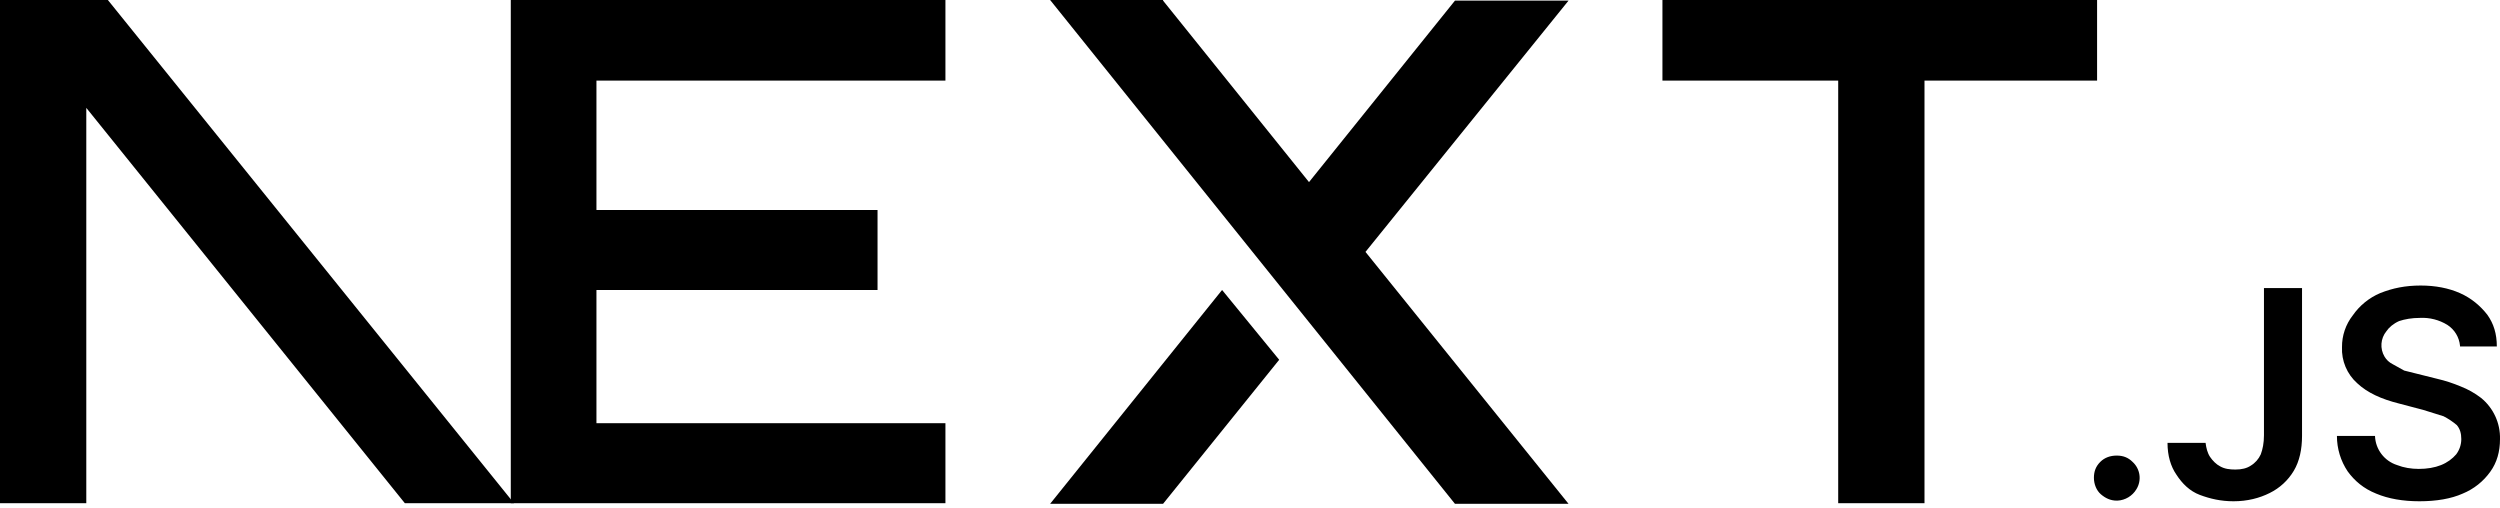
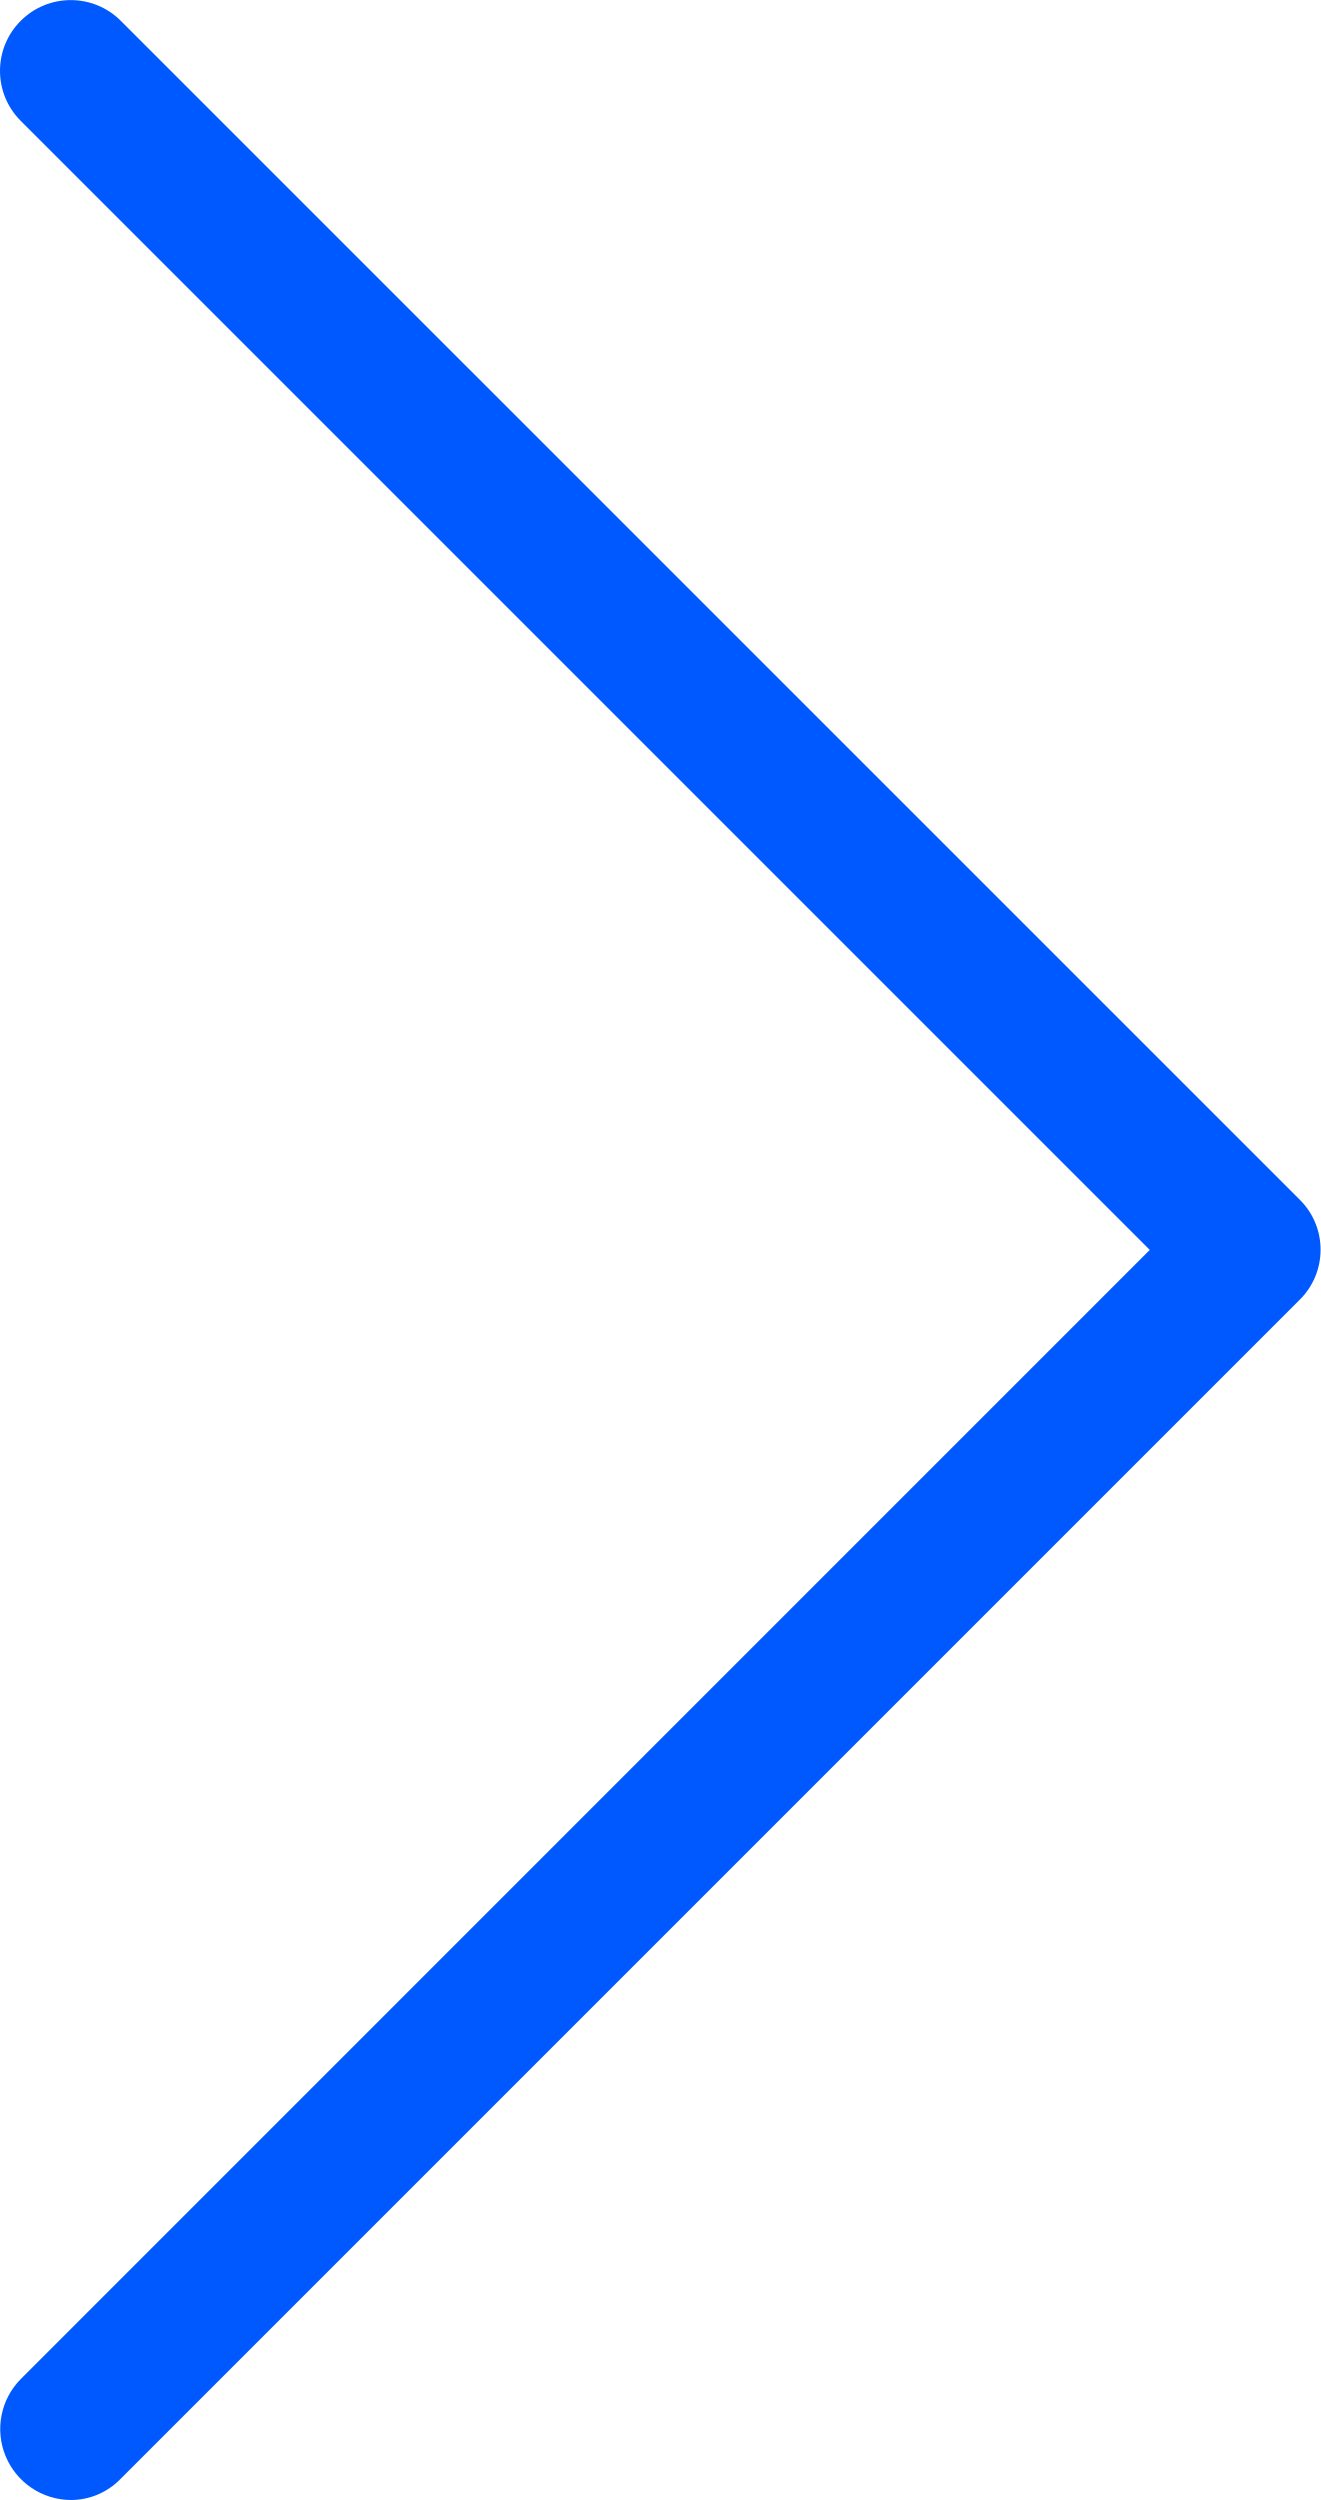
- <svg xmlns="http://www.w3.org/2000/svg" fill="none" viewBox="0 0 394 80">
-   <path fill="#000" d="M262 0h68.5v12.7h-27.2v66.6h-13.6V12.7H262V0ZM149 0v12.7H94v20.4h44.3v12.6H94v21h55v12.6H80.5V0h68.7zm34.3 0h-17.8l63.8 79.4h17.9l-32-39.7 32-39.6h-17.9l-23 28.6-23-28.6zm18.3 56.7-9-11-27.1 33.7h17.8l18.3-22.7z" />
-   <path fill="#000" d="M81 79.3 17 0H0v79.3h13.6V17l50.2 62.3H81Zm252.6-.4c-1 0-1.8-.4-2.5-1s-1.1-1.6-1.1-2.6.3-1.8 1-2.5 1.6-1 2.6-1 1.8.3 2.5 1a3.4 3.4 0 0 1 .6 4.3 3.7 3.7 0 0 1-3 1.8zm23.2-33.5h6v23.3c0 2.1-.4 4-1.3 5.5a9.1 9.1 0 0 1-3.8 3.5c-1.6.8-3.5 1.3-5.7 1.3-2 0-3.7-.4-5.3-1s-2.8-1.8-3.7-3.2c-.9-1.3-1.4-3-1.4-5h6c.1.8.3 1.6.7 2.2s1 1.2 1.6 1.5c.7.4 1.5.5 2.4.5 1 0 1.8-.2 2.4-.6a4 4 0 0 0 1.6-1.8c.3-.8.5-1.8.5-3V45.5zm30.9 9.1a4.4 4.4 0 0 0-2-3.3 7.5 7.5 0 0 0-4.3-1.1c-1.3 0-2.4.2-3.3.5-.9.4-1.6 1-2 1.6a3.5 3.5 0 0 0-.3 4c.3.5.7.9 1.3 1.2l1.8 1 2 .5 3.2.8c1.3.3 2.5.7 3.7 1.2a13 13 0 0 1 3.2 1.8 8.1 8.1 0 0 1 3 6.5c0 2-.5 3.7-1.5 5.1a10 10 0 0 1-4.4 3.5c-1.8.8-4.1 1.2-6.8 1.2-2.6 0-4.9-.4-6.8-1.2-2-.8-3.4-2-4.5-3.5a10 10 0 0 1-1.7-5.6h6a5 5 0 0 0 3.5 4.6c1 .4 2.2.6 3.4.6 1.3 0 2.5-.2 3.5-.6 1-.4 1.8-1 2.4-1.7a4 4 0 0 0 .8-2.4c0-.9-.2-1.6-.7-2.2a11 11 0 0 0-2.1-1.4l-3.2-1-3.8-1c-2.8-.7-5-1.7-6.6-3.2a7.2 7.2 0 0 1-2.4-5.7 8 8 0 0 1 1.7-5 10 10 0 0 1 4.3-3.5c2-.8 4-1.2 6.4-1.2 2.3 0 4.4.4 6.2 1.2 1.8.8 3.2 2 4.3 3.4 1 1.4 1.5 3 1.5 5h-5.8z" />
+ <svg xmlns="http://www.w3.org/2000/svg" viewBox="0 0 30 56.792">
+   <defs>
+     <style>
+       .cls-1 {
+         fill: #0058ff;
+       }
+     </style>
+   </defs>
+   <g id="next" transform="translate(-112.556)">
+     <path id="Path_4" data-name="Path 4" class="cls-1" d="M142.093,27.264,115.3.473a1.607,1.607,0,0,0-2.273,2.273l25.648,25.648L113.029,54.043a1.613,1.613,0,0,0,1.131,2.749,1.568,1.568,0,0,0,1.131-.476l26.791-26.791A1.6,1.6,0,0,0,142.093,27.264Z" transform="translate(0 0)" />
+   </g>
</svg>
